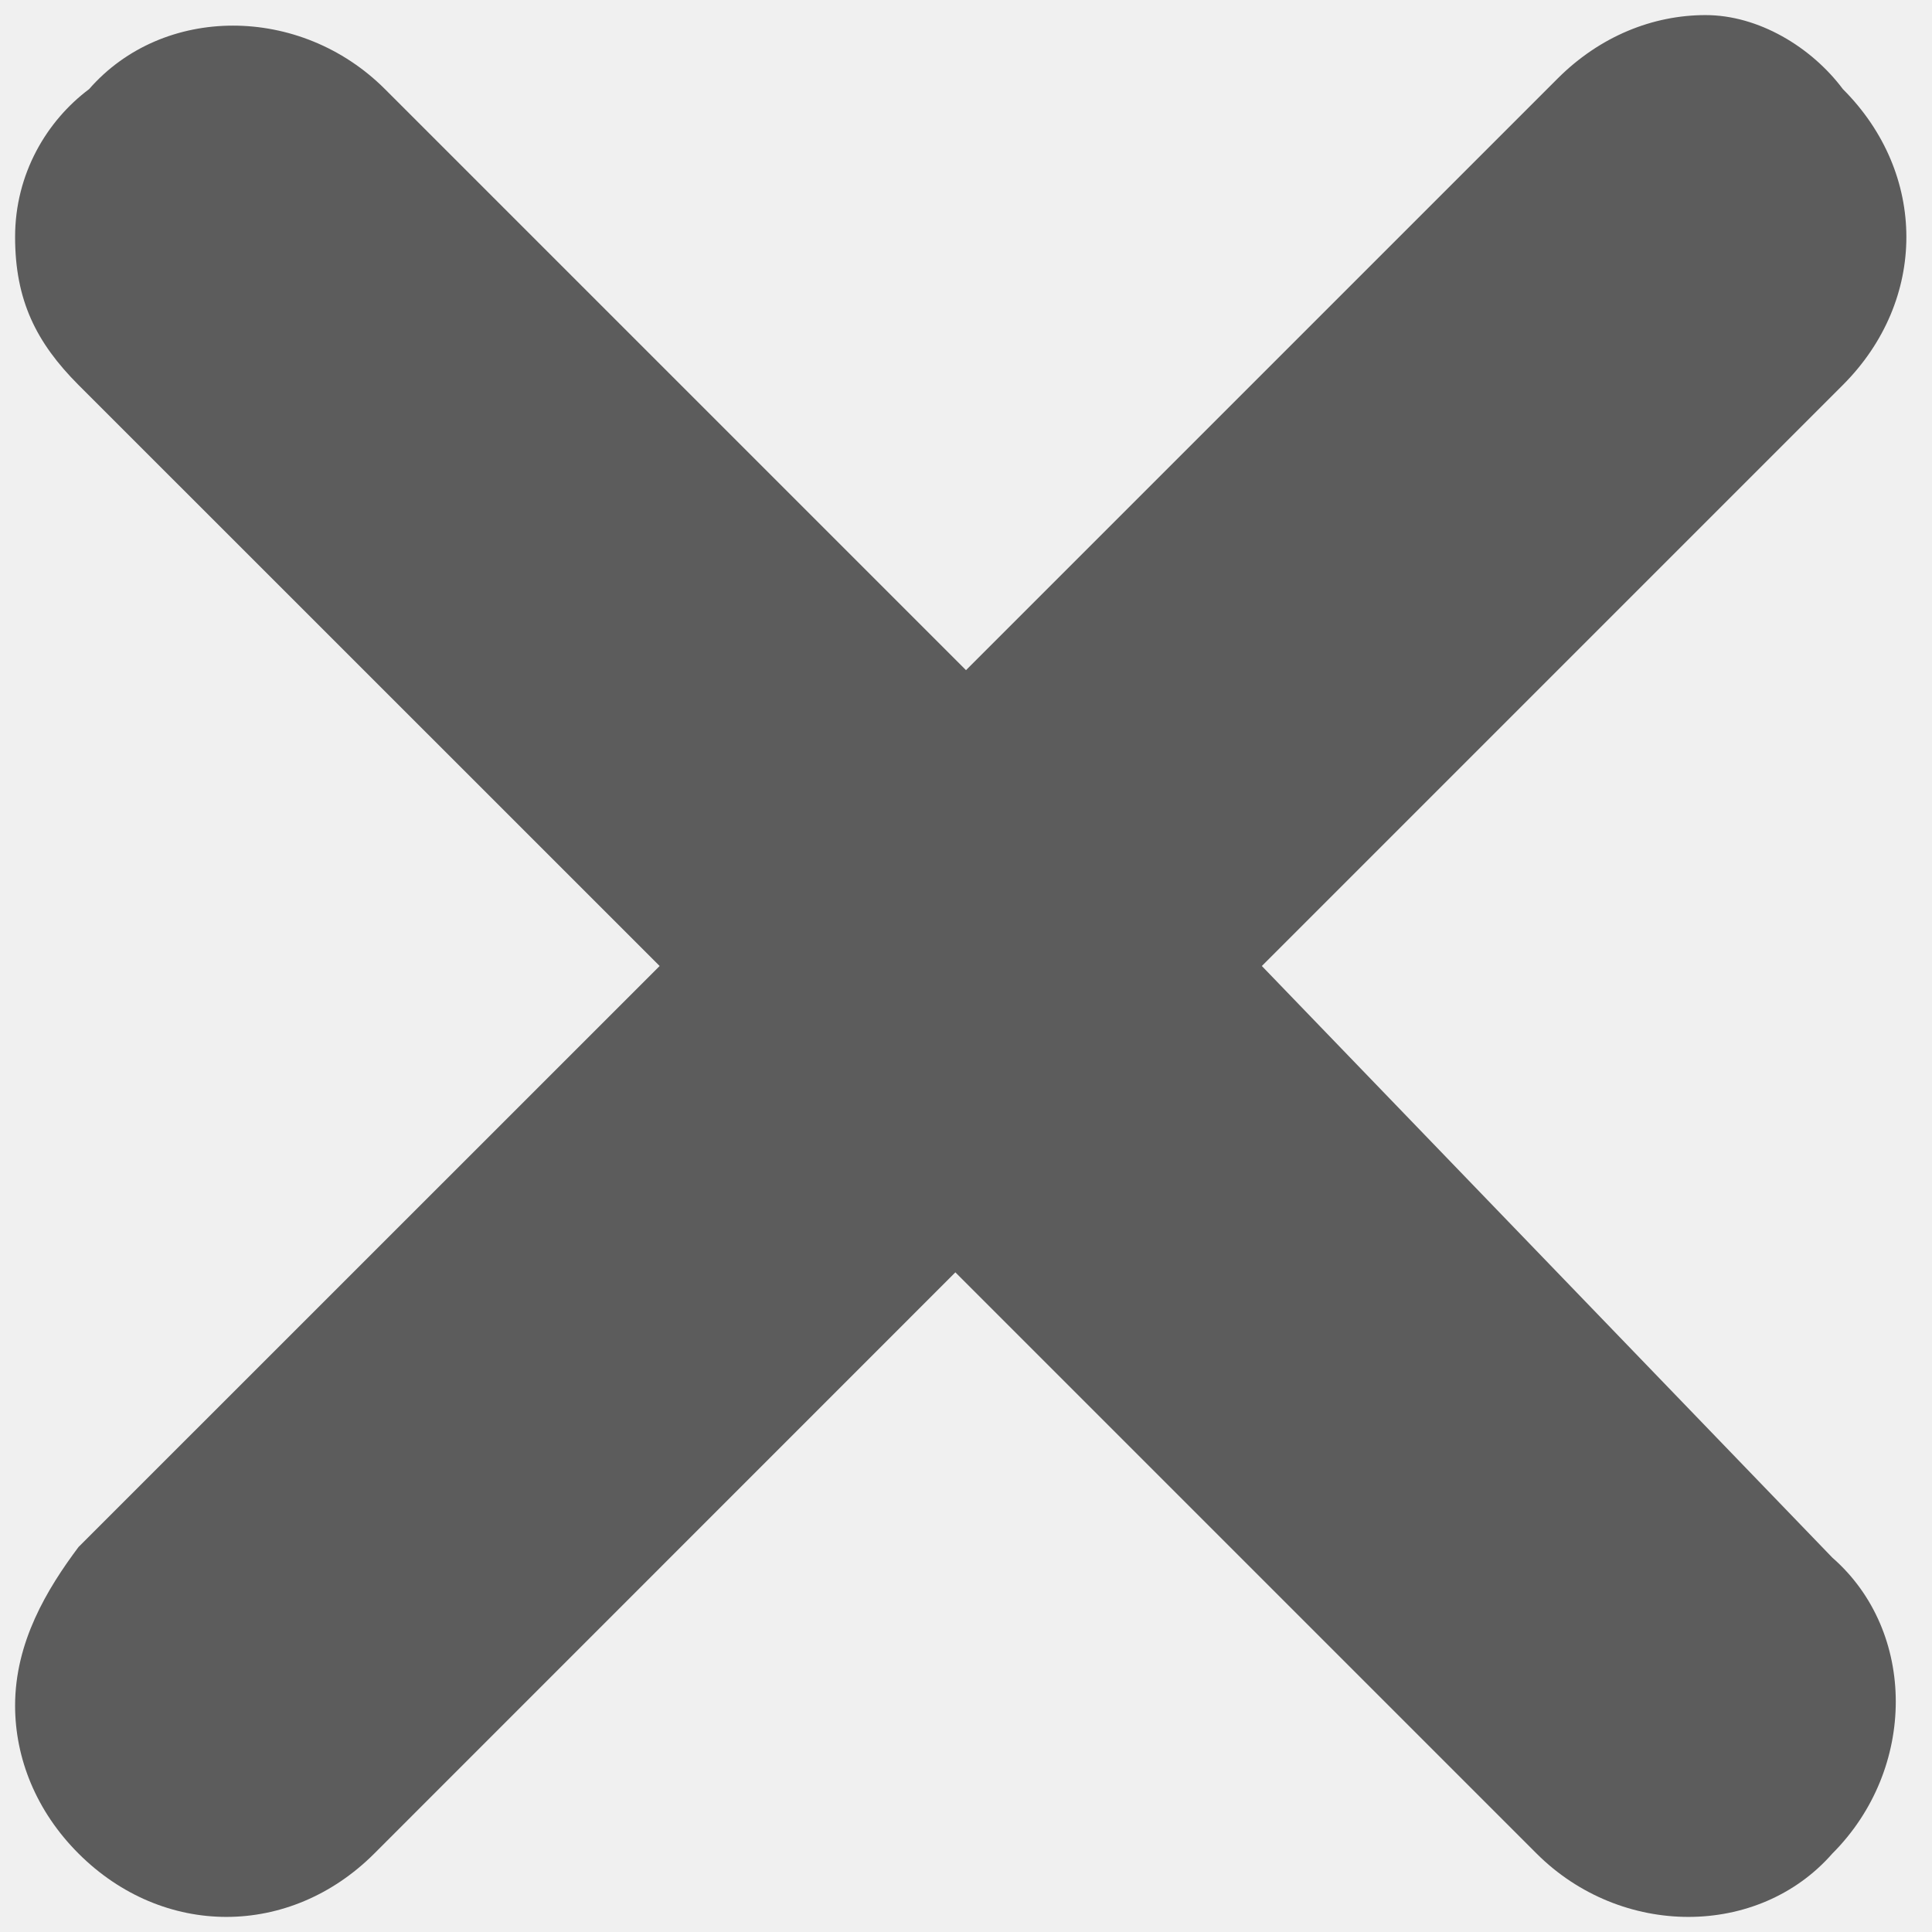
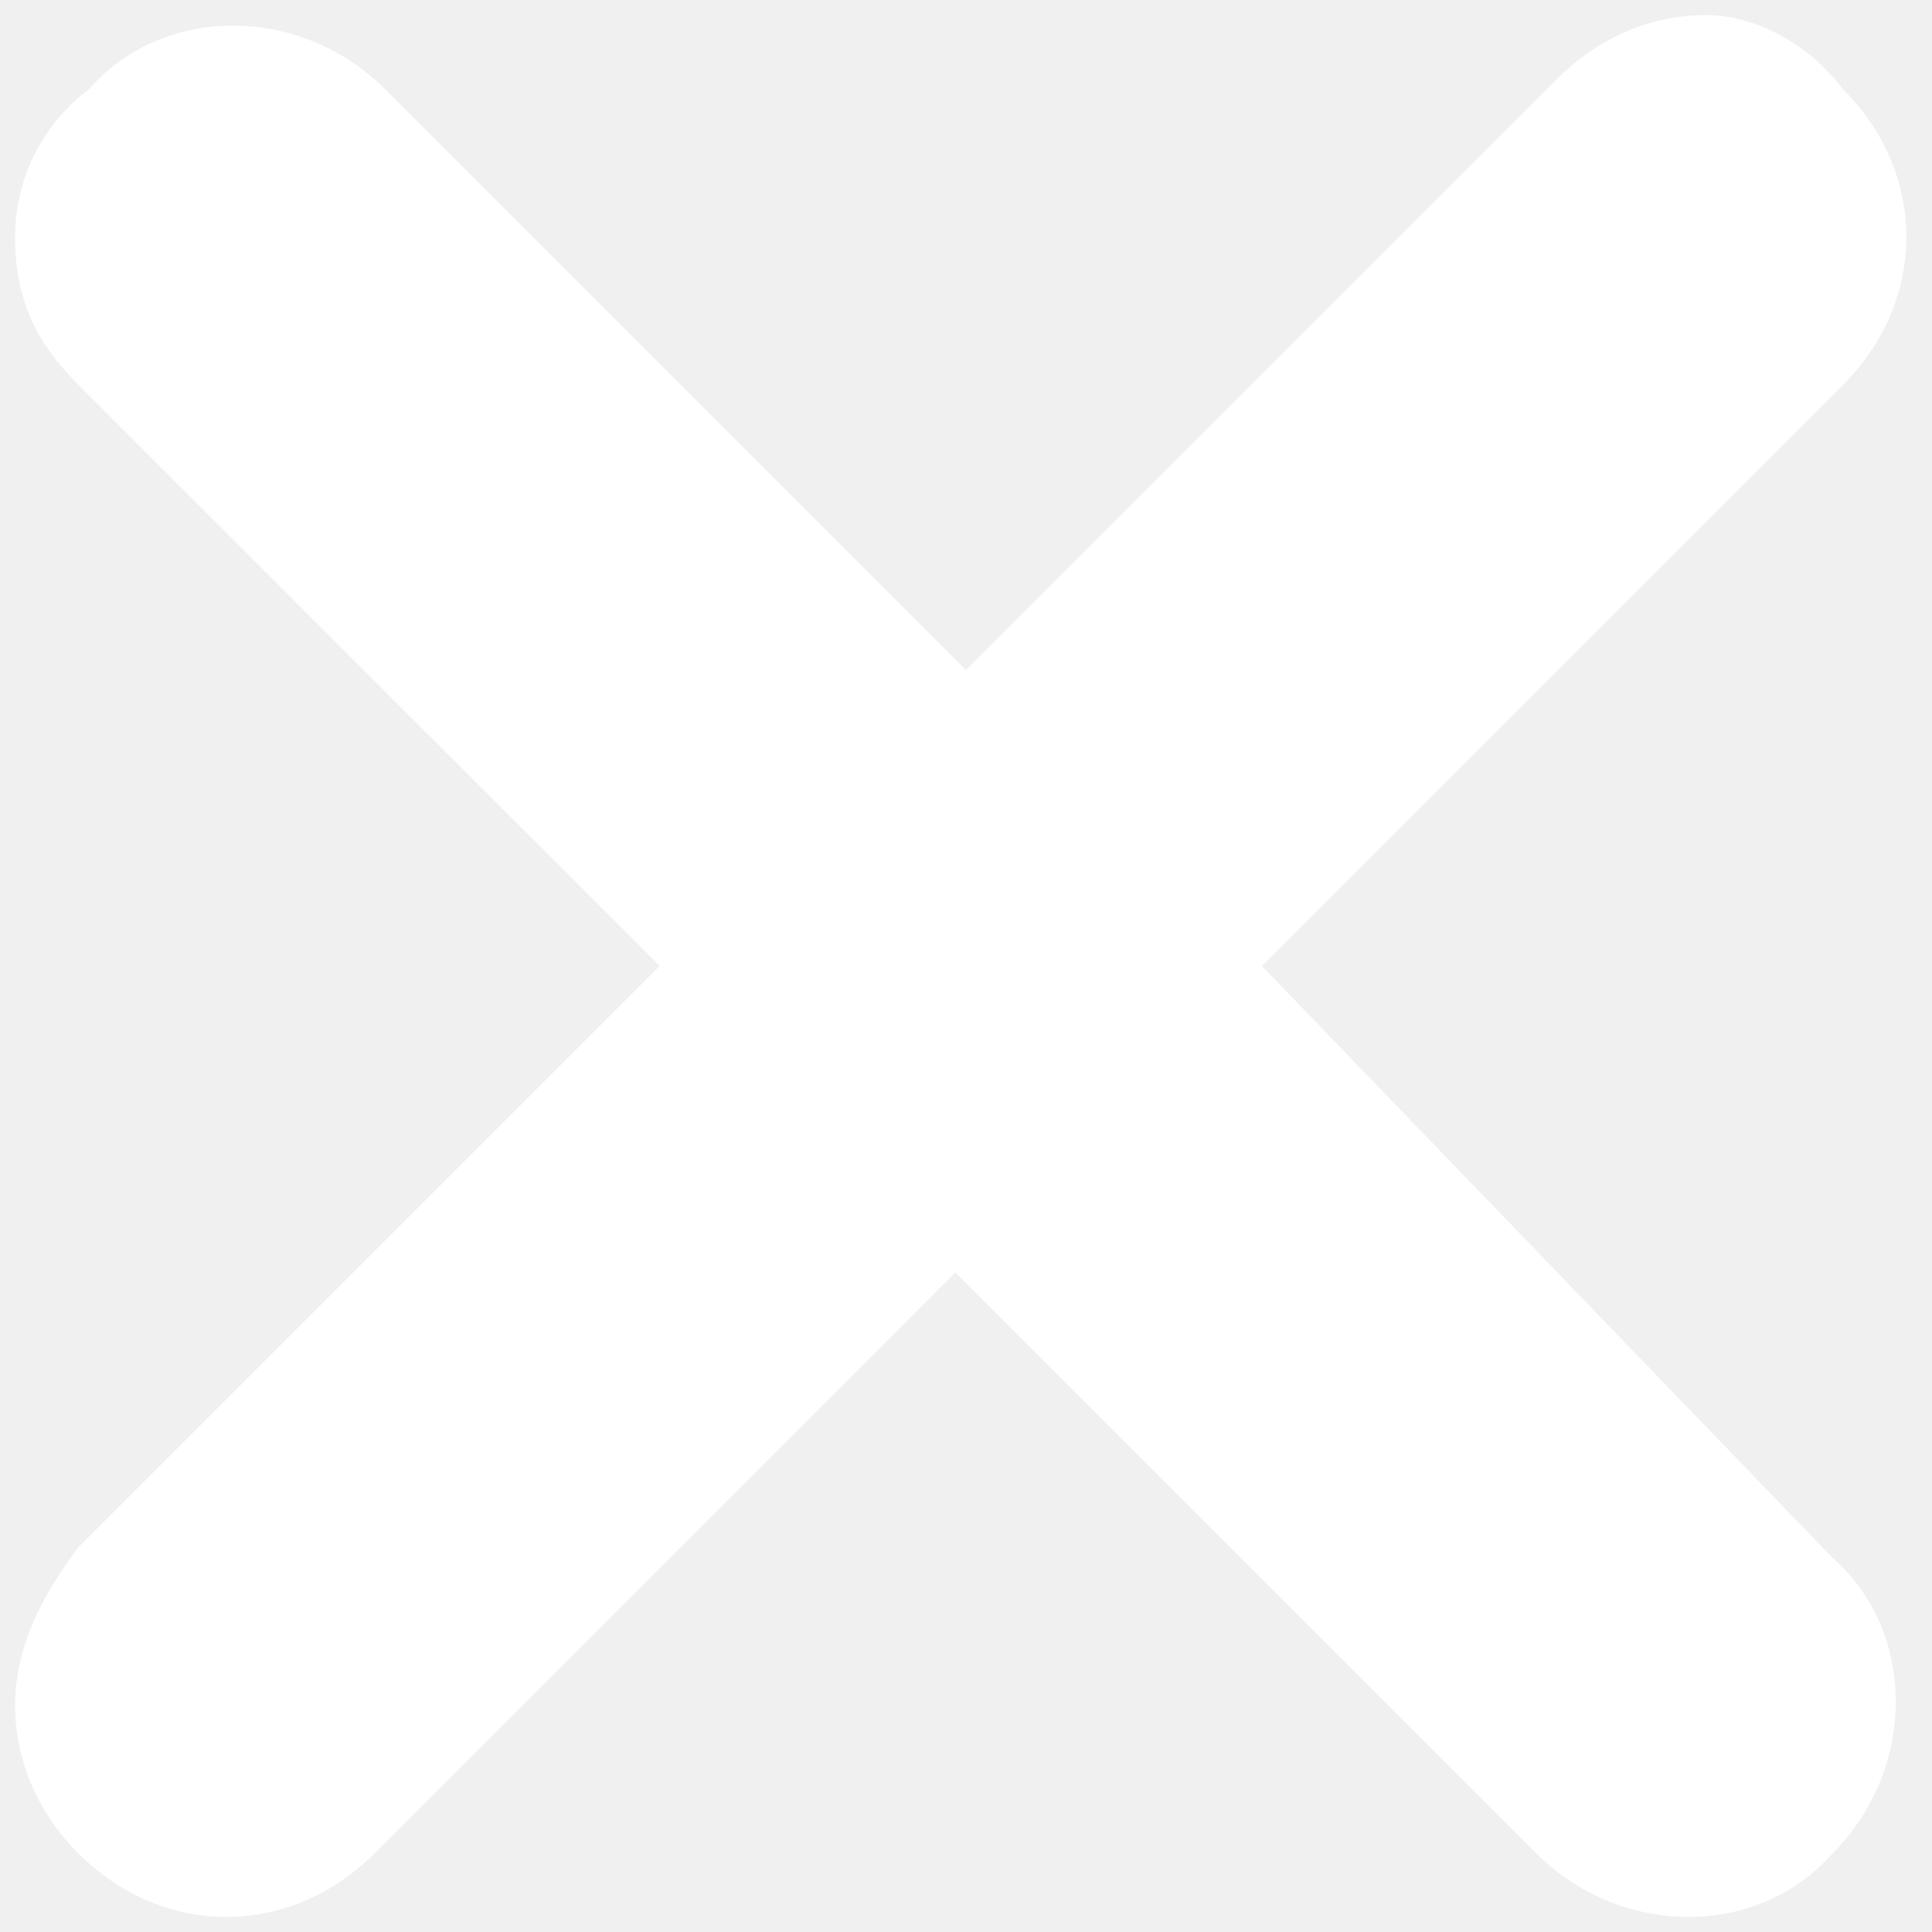
<svg xmlns="http://www.w3.org/2000/svg" width="16" height="16" viewBox="0 0 16 16" fill="none">
-   <path d="M10.45 8L15.262 3.188C15.963 2.487 15.963 1.438 15.262 0.738C15 0.388 14.562 0.125 14.125 0.125C13.688 0.125 13.25 0.3 12.9 0.65L8 5.55L3.188 0.738C2.487 0.037 1.35 0.037 0.738 0.738C0.388 1 0.125 1.438 0.125 1.962C0.125 2.487 0.3 2.837 0.65 3.188L5.463 8L0.65 12.812C0.388 13.162 0.125 13.6 0.125 14.125C0.125 14.562 0.3 15 0.65 15.35C1 15.7 1.438 15.875 1.875 15.875C2.312 15.875 2.75 15.7 3.1 15.35L7.912 10.537L12.725 15.35C13.425 16.05 14.562 16.05 15.175 15.35C15.875 14.65 15.875 13.512 15.175 12.9L10.45 8Z" fill="#5C5C5C" />
+   <path d="M10.45 8L15.262 3.188C15.963 2.487 15.963 1.438 15.262 0.738C15 0.388 14.562 0.125 14.125 0.125C13.688 0.125 13.25 0.3 12.9 0.65L8 5.55L3.188 0.738C2.487 0.037 1.35 0.037 0.738 0.738C0.388 1 0.125 1.438 0.125 1.962C0.125 2.487 0.3 2.837 0.65 3.188L5.463 8L0.65 12.812C0.388 13.162 0.125 13.6 0.125 14.125C0.125 14.562 0.3 15 0.65 15.35C1 15.7 1.438 15.875 1.875 15.875C2.312 15.875 2.75 15.7 3.1 15.35L7.912 10.537L12.725 15.35C13.425 16.05 14.562 16.05 15.175 15.35C15.875 14.65 15.875 13.512 15.175 12.9L10.45 8Z" fill="#ffffff" />
</svg>
